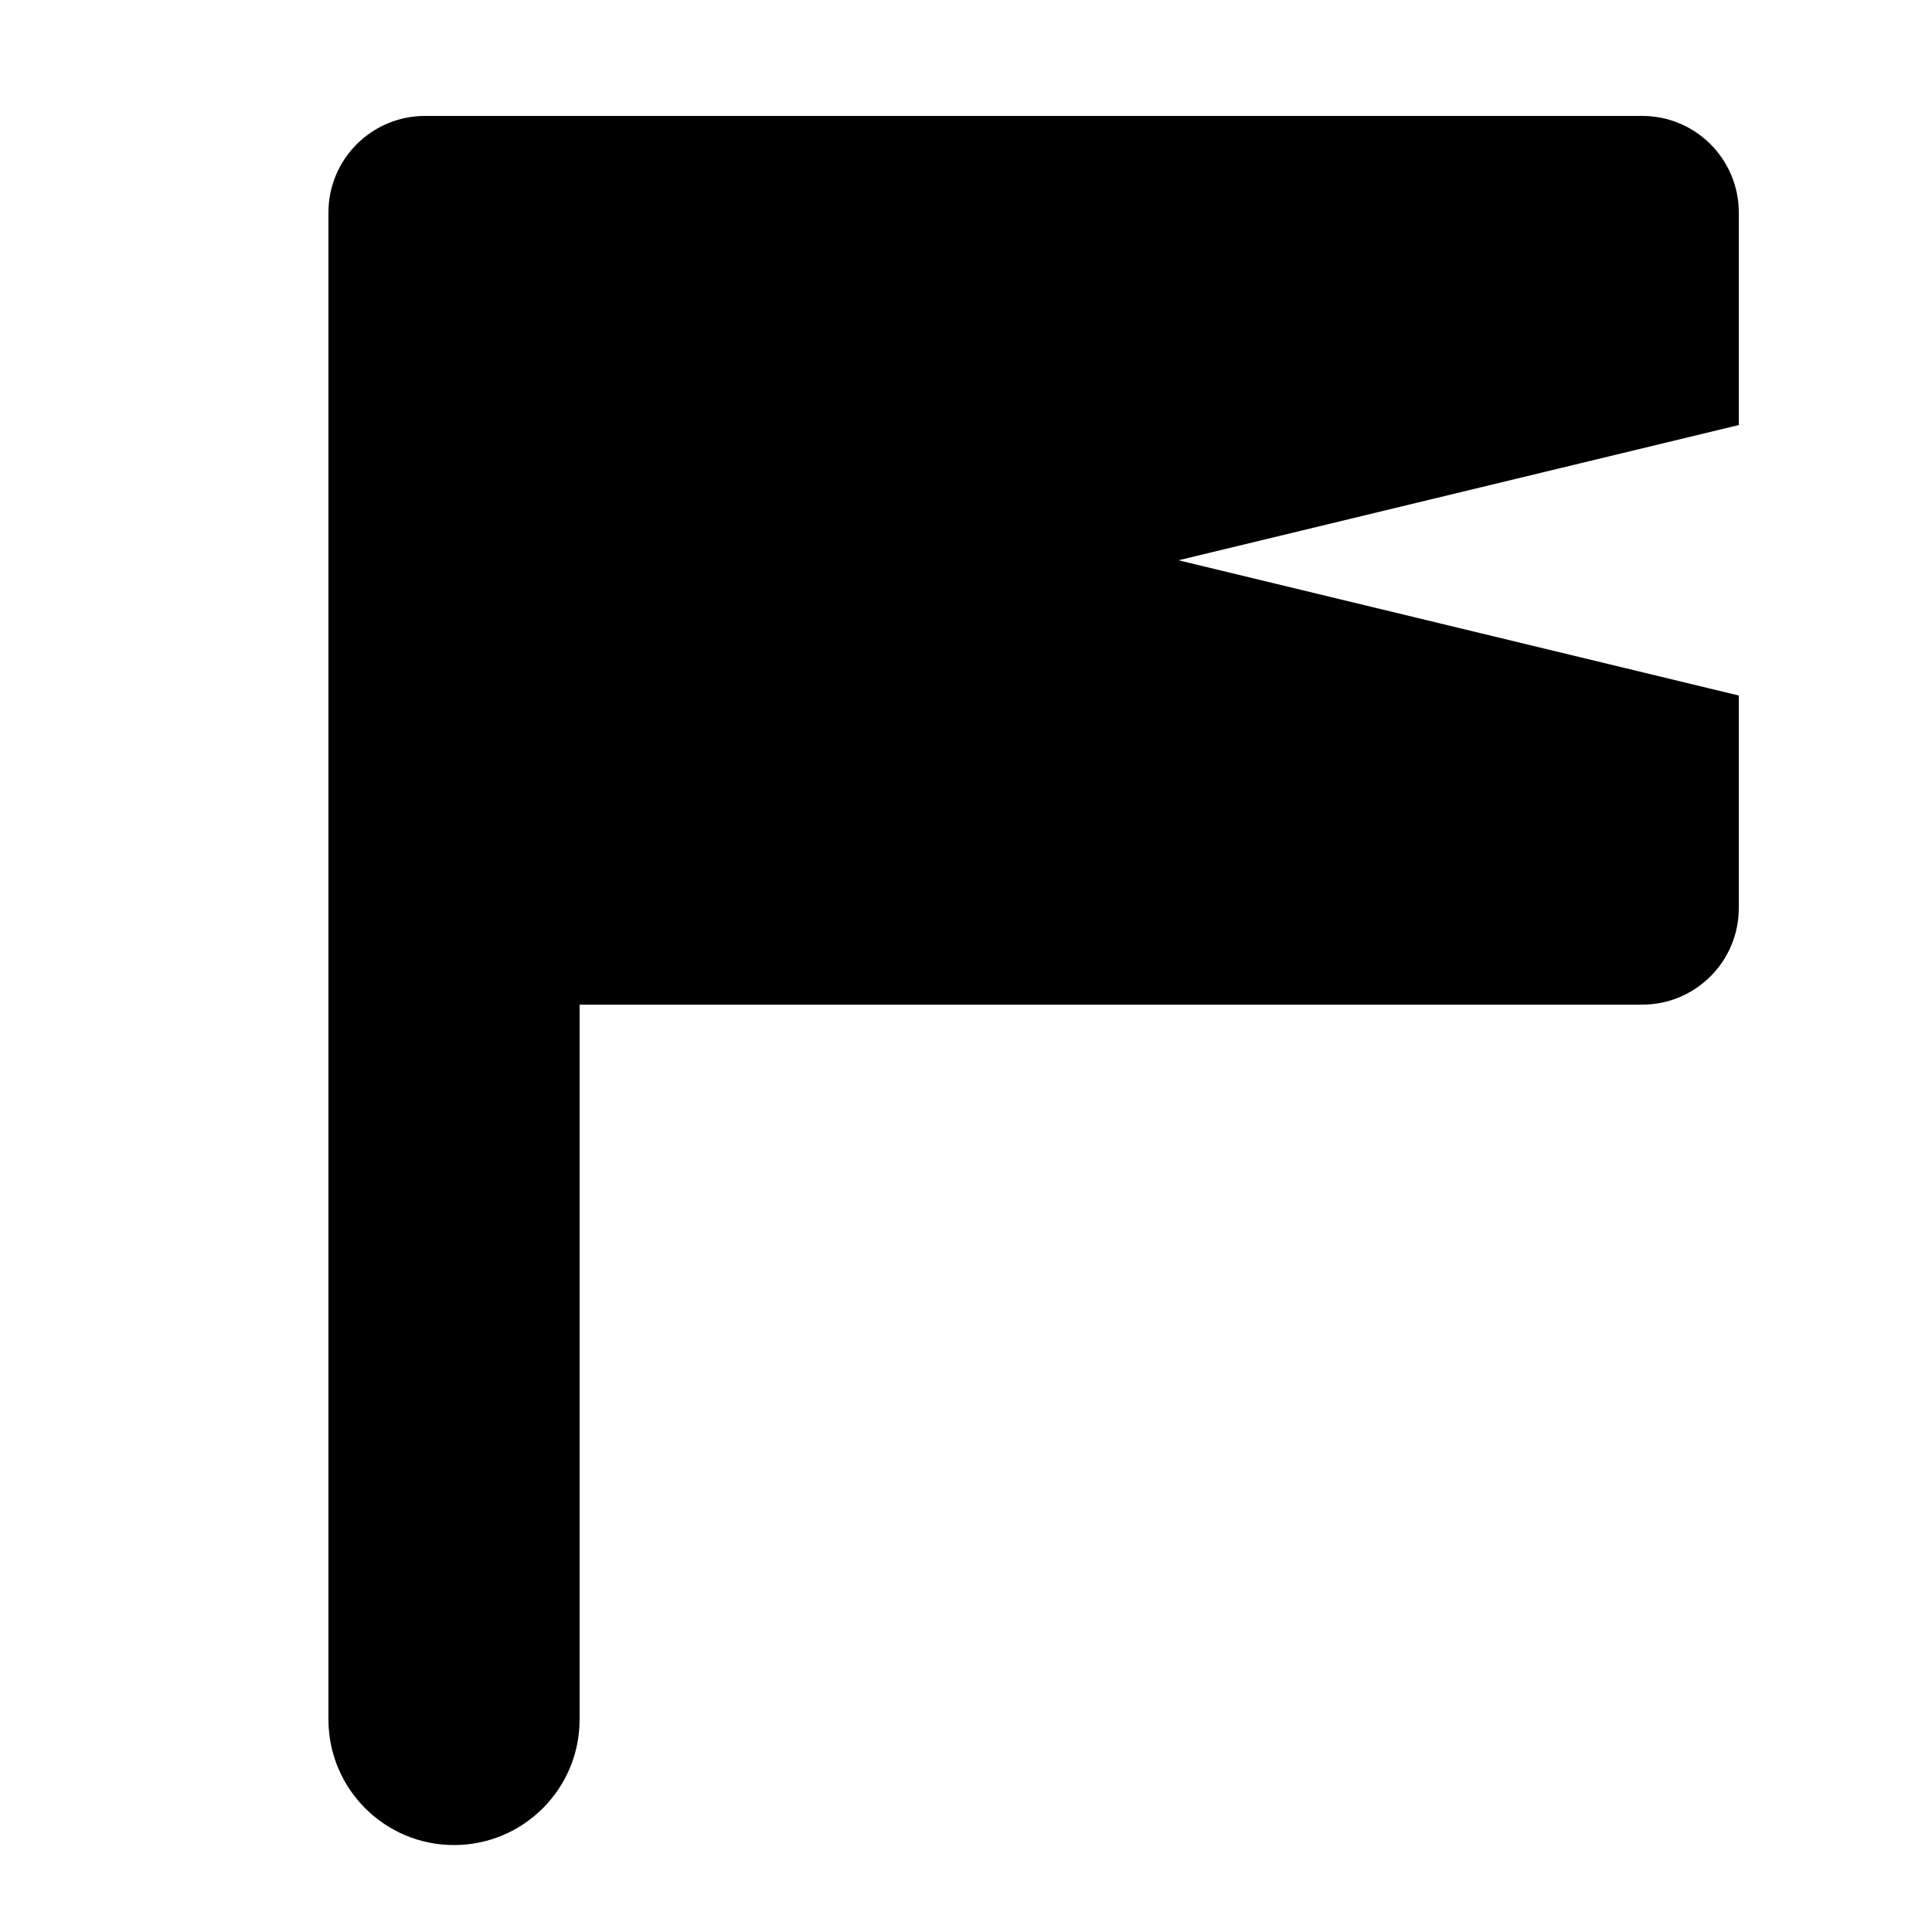
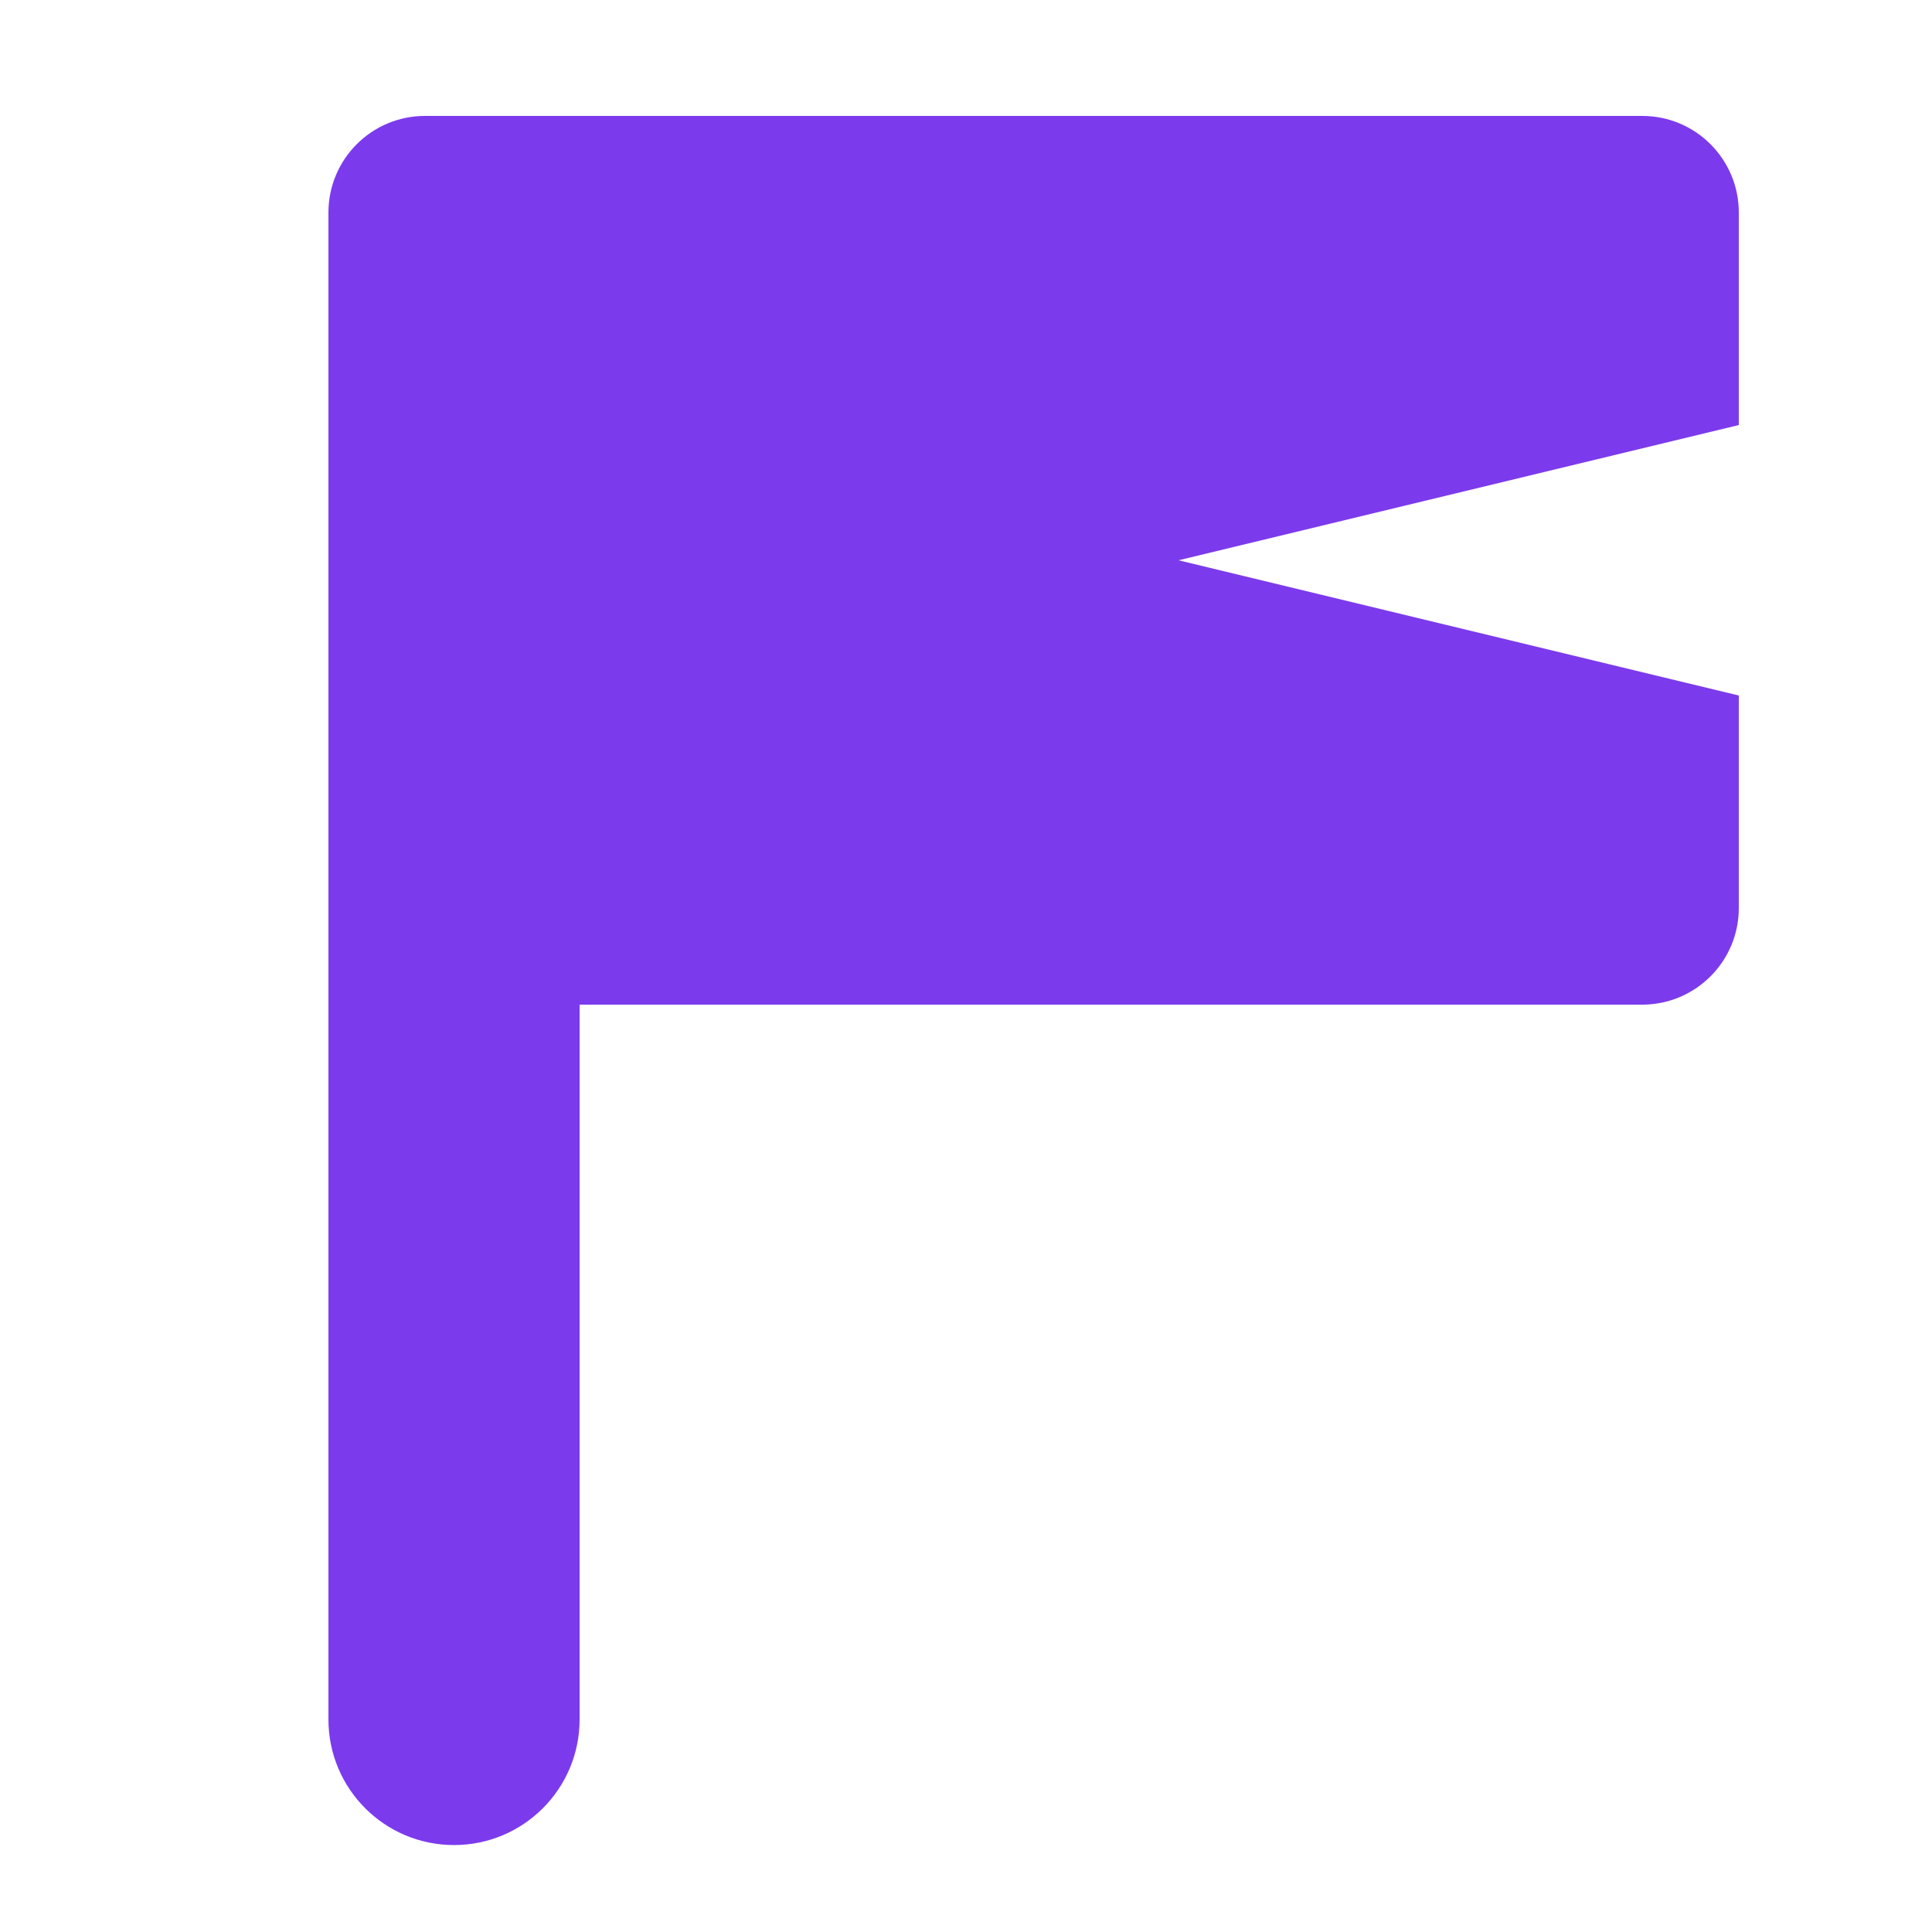
<svg xmlns="http://www.w3.org/2000/svg" viewBox="0 0 100 100">
-   <path fill="currentColor" d="     M 17 89     L 17 11     A 5 5 0 0 1 22 6     L 85 6     A 5 5 0 0 1 90 11     L 90 22     L 61 29     L 90 36     L 90 47     A 5 5 0 0 1 85 52     L 30 52     L 30 89     A 6.5 6.5 0 0 1 23.5 95.5     A 6.5 6.5 0 0 1 17 89     Z   " />
+   <path fill="#7C3AED" d="     M 17 89     L 17 11     A 5 5 0 0 1 22 6     L 85 6     A 5 5 0 0 1 90 11     L 90 22     L 61 29     L 90 36     L 90 47     A 5 5 0 0 1 85 52     L 30 52     L 30 89     A 6.5 6.5 0 0 1 23.5 95.5     A 6.5 6.5 0 0 1 17 89     Z   " />
</svg>
